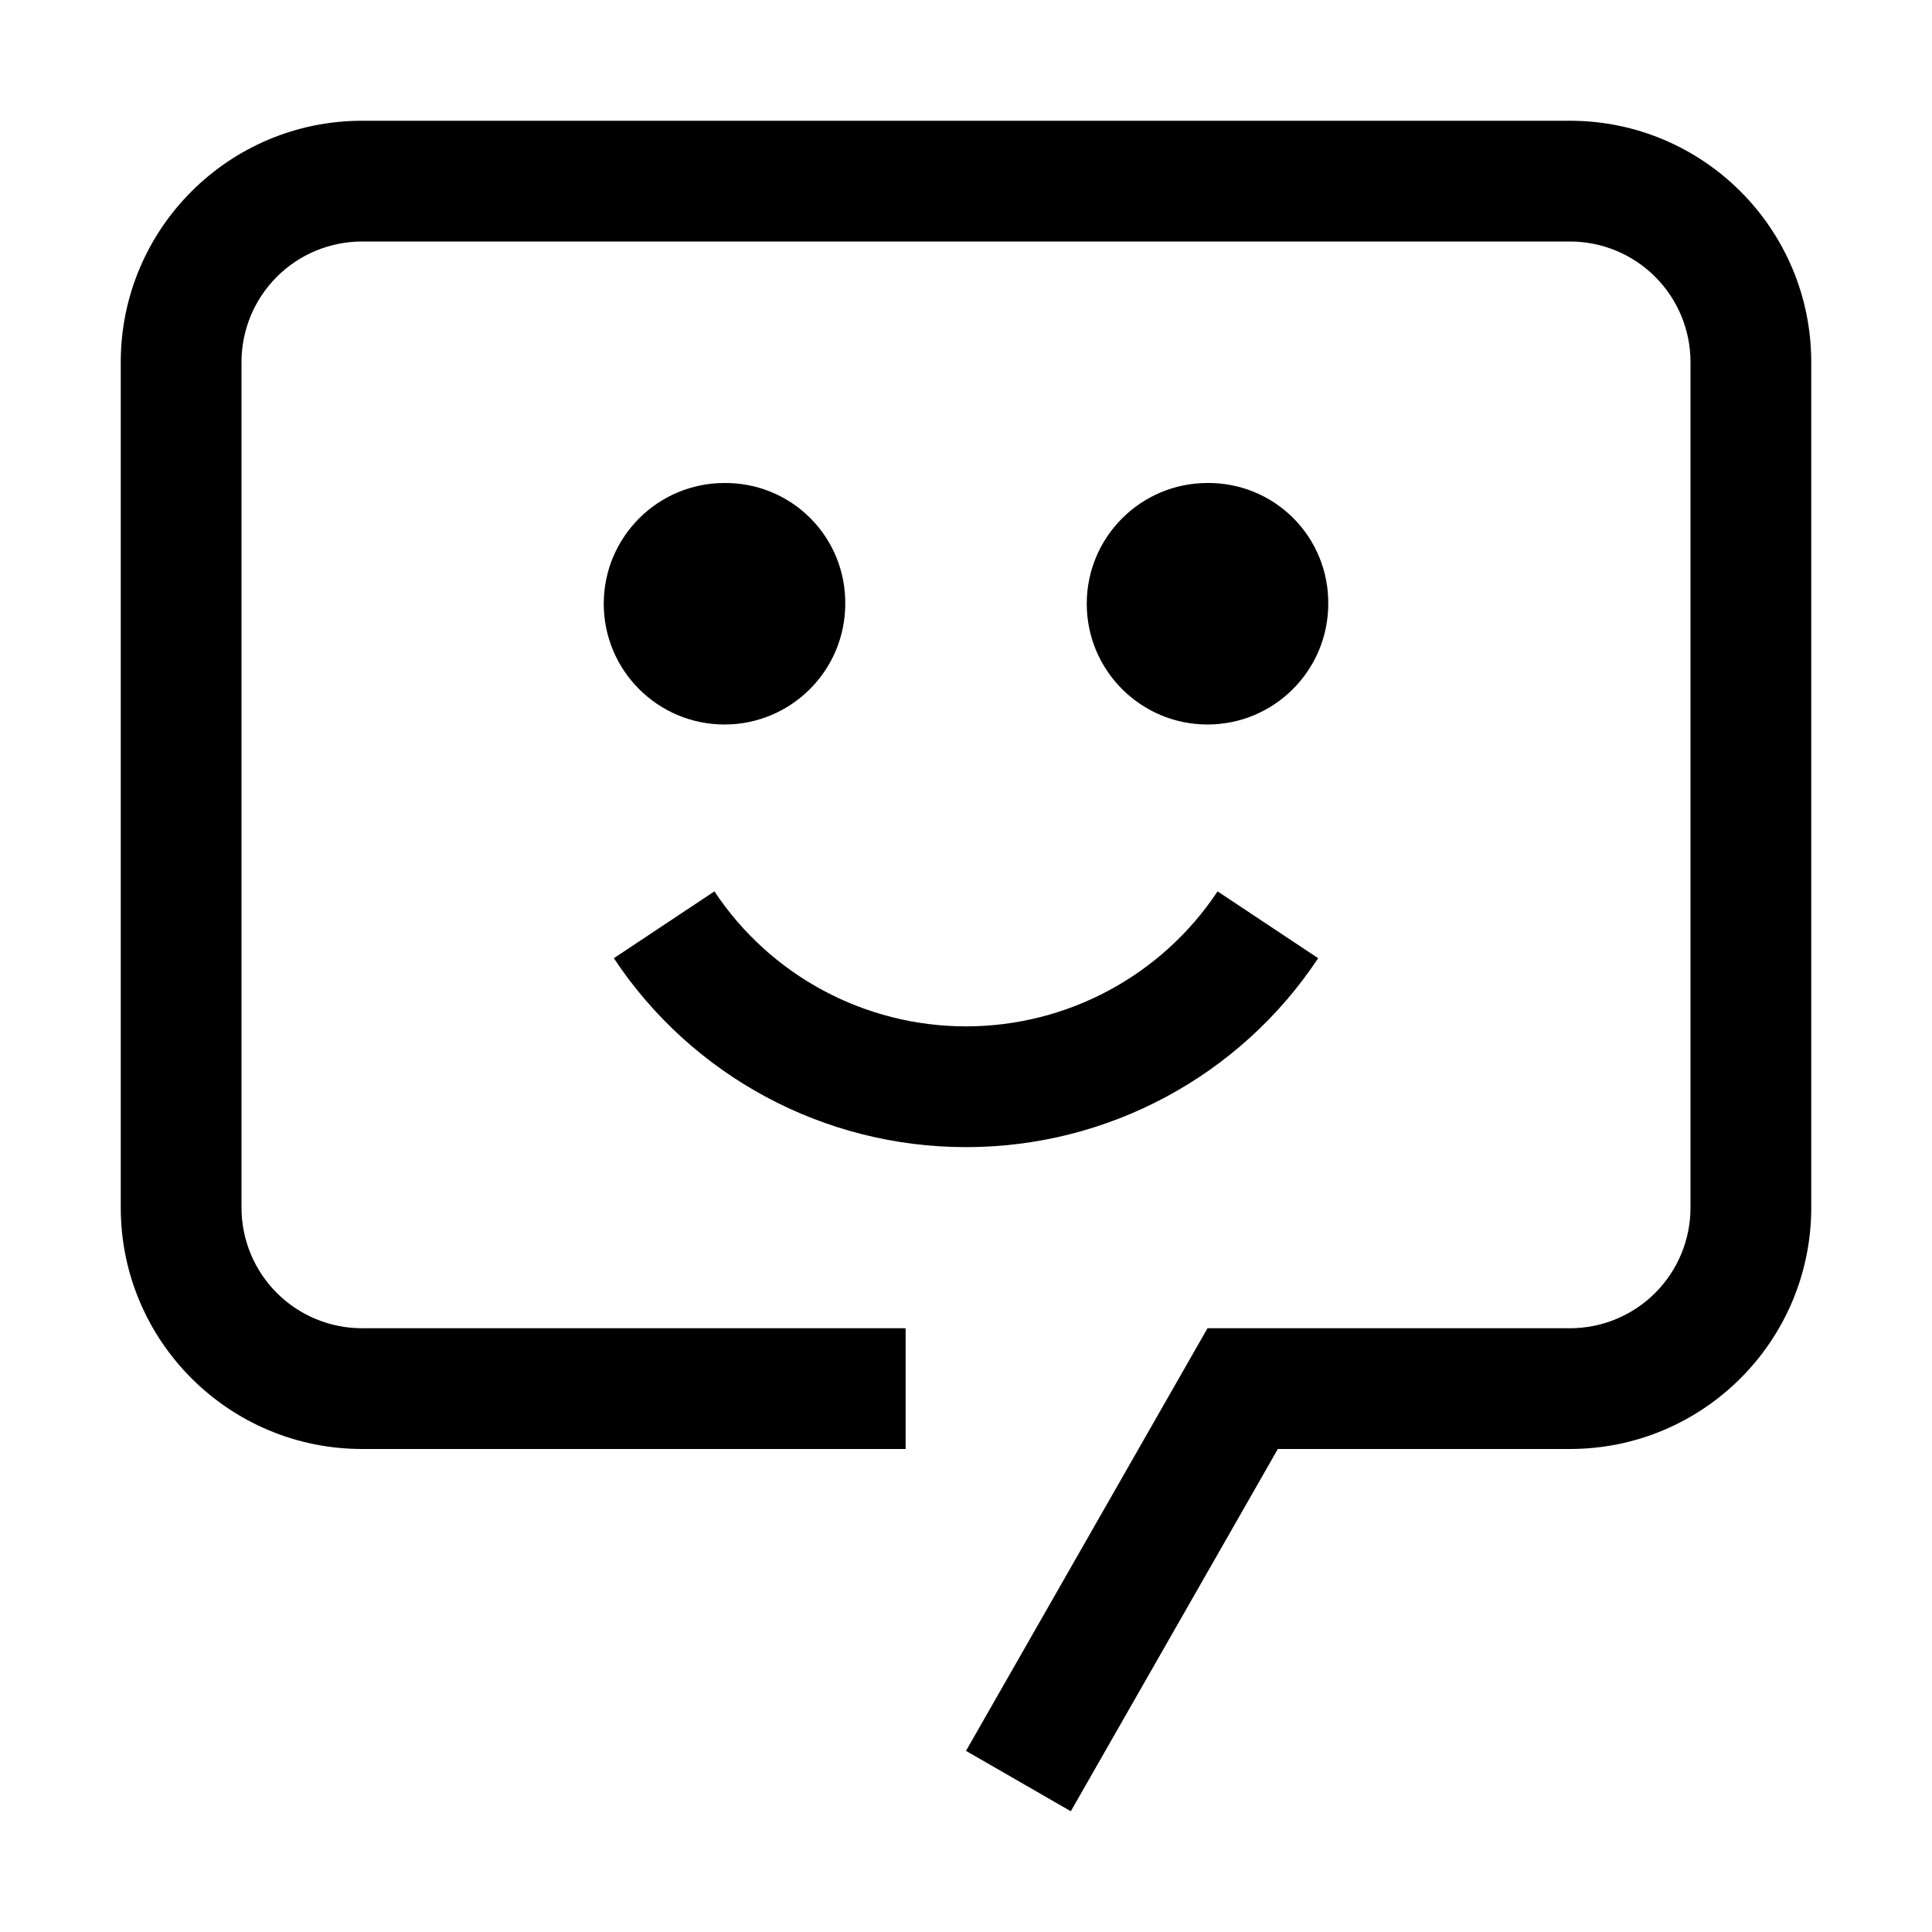
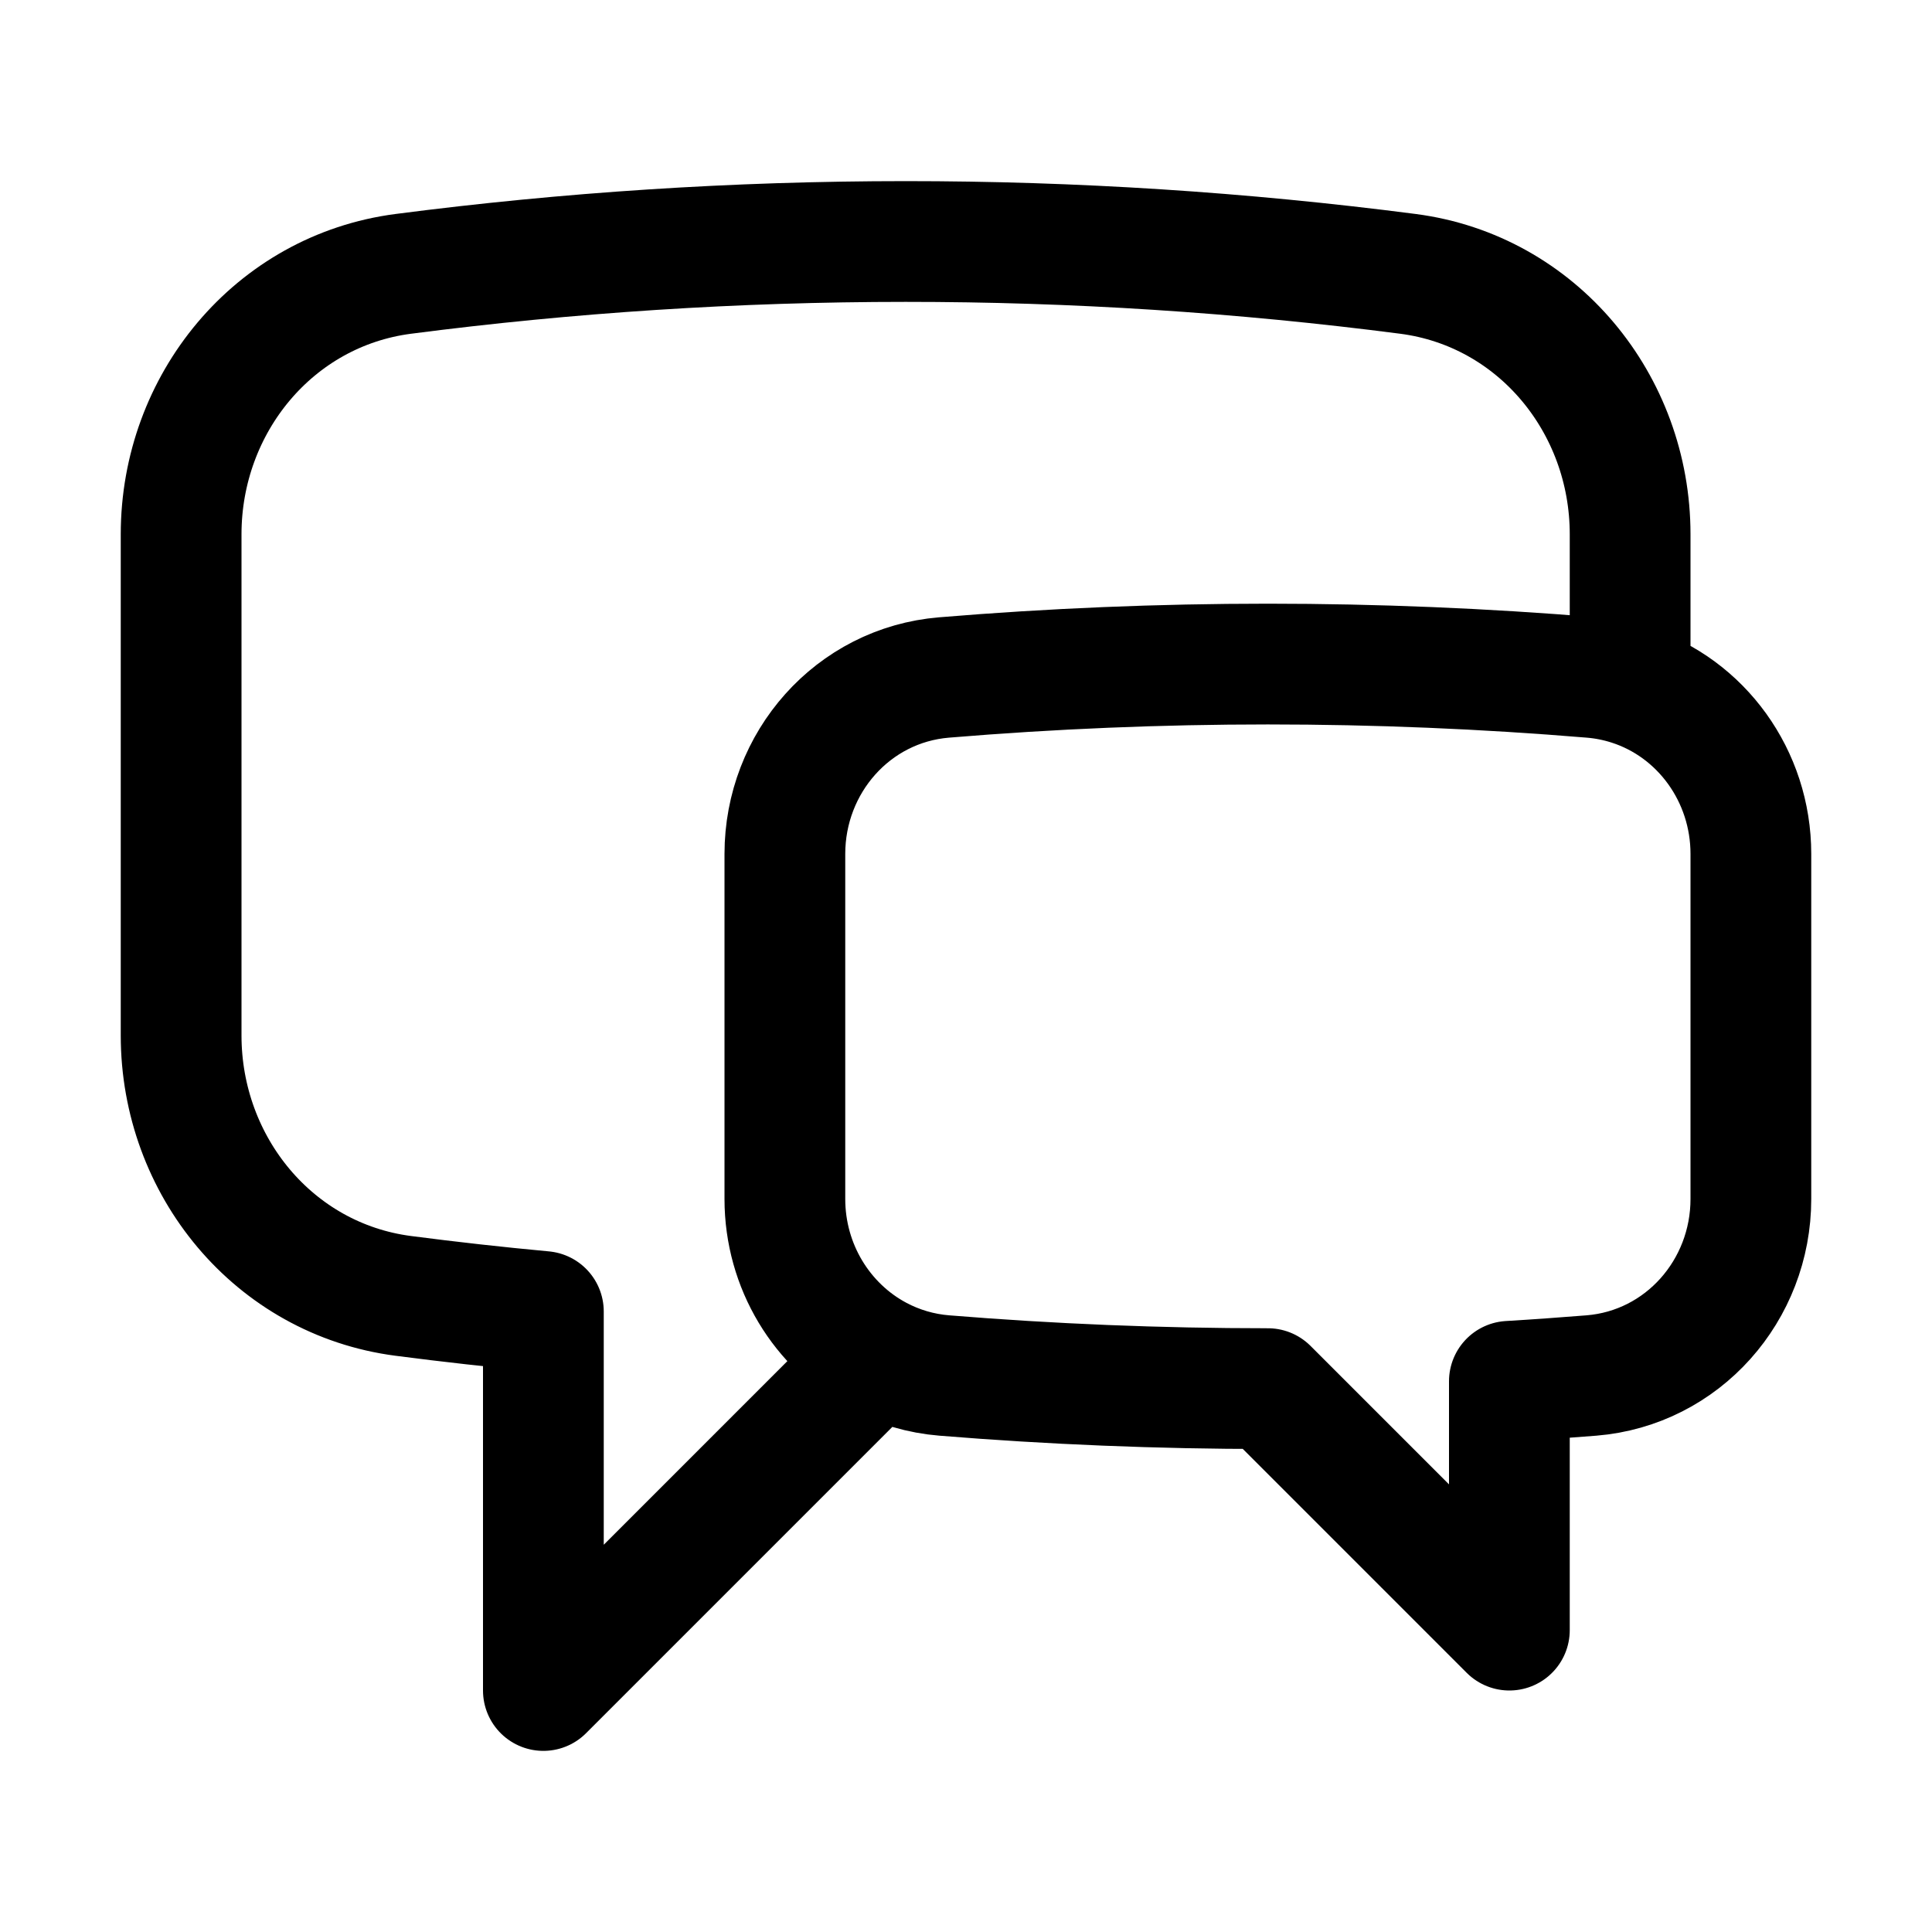
- <svg xmlns="http://www.w3.org/2000/svg" fill="#000000" width="800px" height="800px" viewBox="0 0 32 32" id="icon">
-   <defs>
-     <style>.cls-1{fill:none;}</style>
-   </defs>
-   <path d="M16,19a6.991,6.991,0,0,1-5.833-3.129l1.666-1.107a5.001,5.001,0,0,0,8.334,0l1.666,1.107A6.991,6.991,0,0,1,16,19Z" />
-   <path d="M20,8a2,2,0,1,0,2,2A1.981,1.981,0,0,0,20,8Z" />
-   <path d="M12,8a2,2,0,1,0,2,2A1.981,1.981,0,0,0,12,8Z" />
-   <path d="M17.736,30,16,29l4-7h6a1.997,1.997,0,0,0,2-2V6a1.997,1.997,0,0,0-2-2H6A1.997,1.997,0,0,0,4,6V20a1.997,1.997,0,0,0,2,2h9v2H6a3.999,3.999,0,0,1-4-4V6A3.999,3.999,0,0,1,6,2H26a3.999,3.999,0,0,1,4,4V20a3.999,3.999,0,0,1-4,4H21.165Z" />
-   <rect id="_Transparent_Rectangle_" data-name="&lt;Transparent Rectangle&gt;" class="cls-1" width="32" height="32" />
+ <svg xmlns="http://www.w3.org/2000/svg" fill="none" viewBox="0 0 24 24" stroke-width="1.5" stroke="currentColor" class="size-6">
+   <path stroke-linecap="round" stroke-linejoin="round" d="M20.25 8.511c.884.284 1.5 1.128 1.5 2.097v4.286c0 1.136-.847 2.1-1.98 2.193-.34.027-.68.052-1.02.072v3.091l-3-3c-1.354 0-2.694-.055-4.02-.163a2.115 2.115 0 0 1-.825-.242m9.345-8.334a2.126 2.126 0 0 0-.476-.095 48.64 48.64 0 0 0-8.048 0c-1.131.094-1.976 1.057-1.976 2.192v4.286c0 .837.46 1.58 1.155 1.951m9.345-8.334V6.637c0-1.621-1.152-3.026-2.76-3.235A48.455 48.455 0 0 0 11.25 3c-2.115 0-4.198.137-6.24.402-1.608.209-2.76 1.614-2.76 3.235v6.226c0 1.621 1.152 3.026 2.76 3.235.577.075 1.157.14 1.74.194V21l4.155-4.155" />
</svg>
